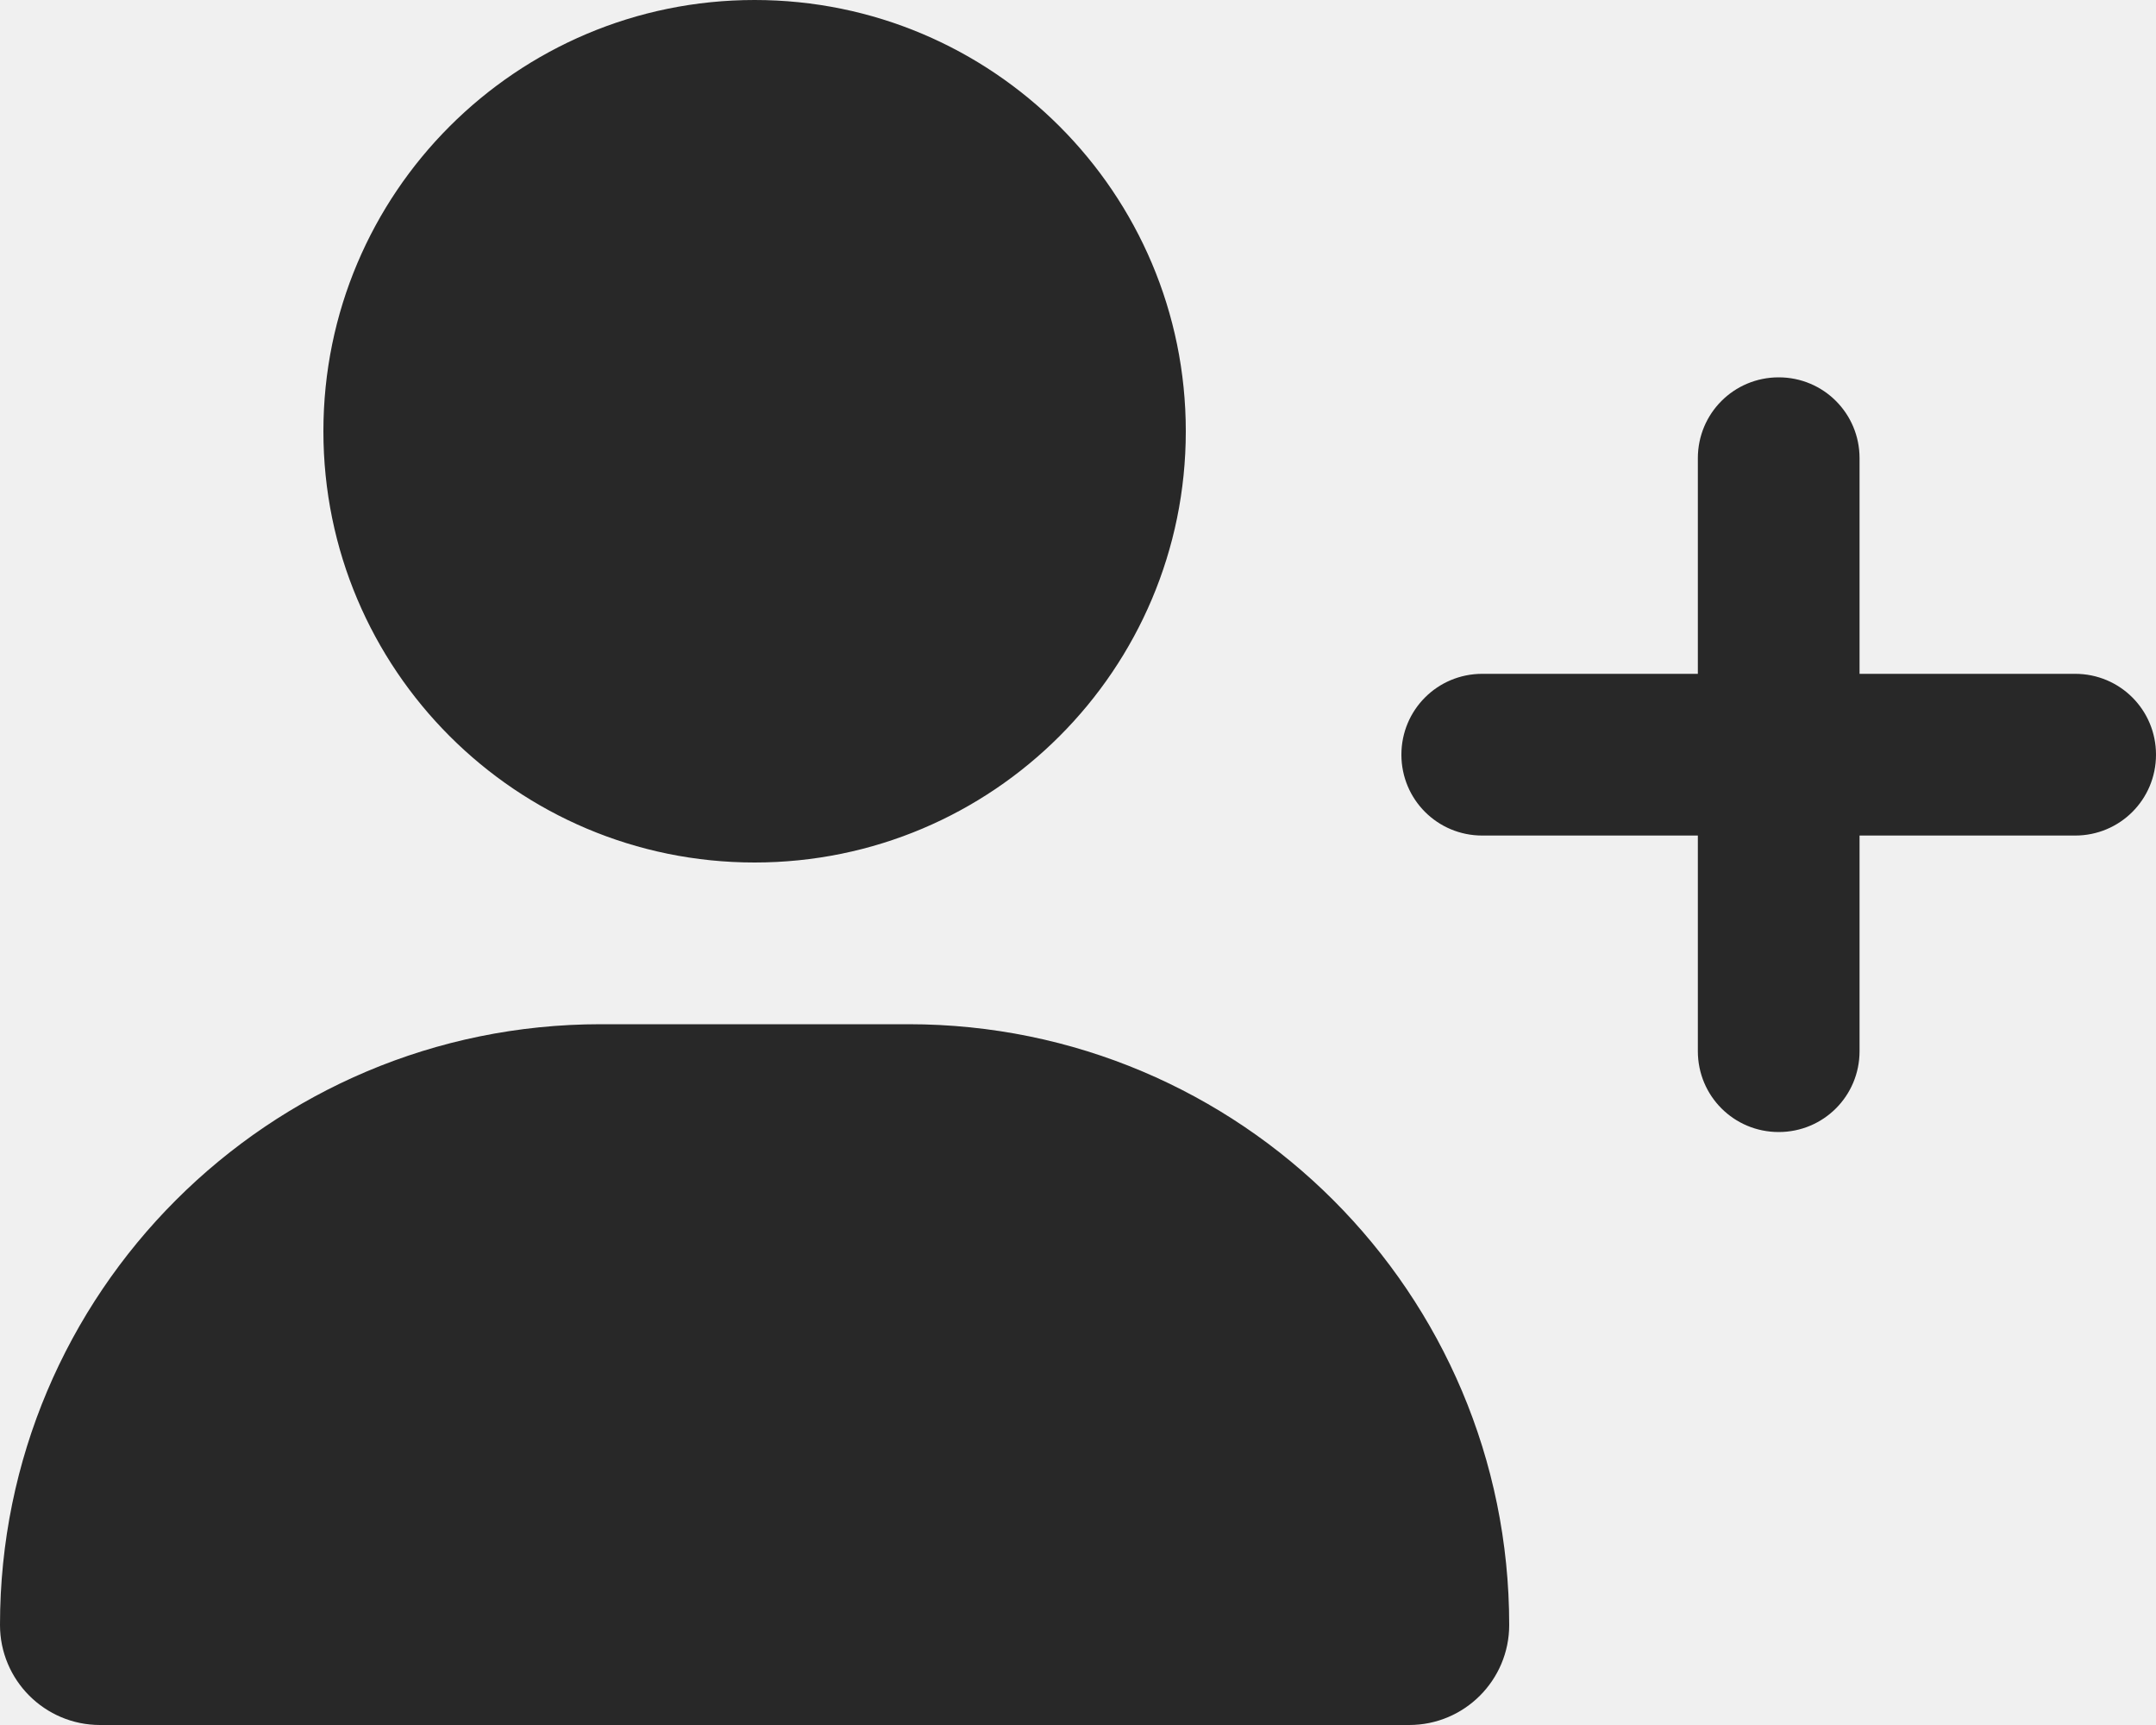
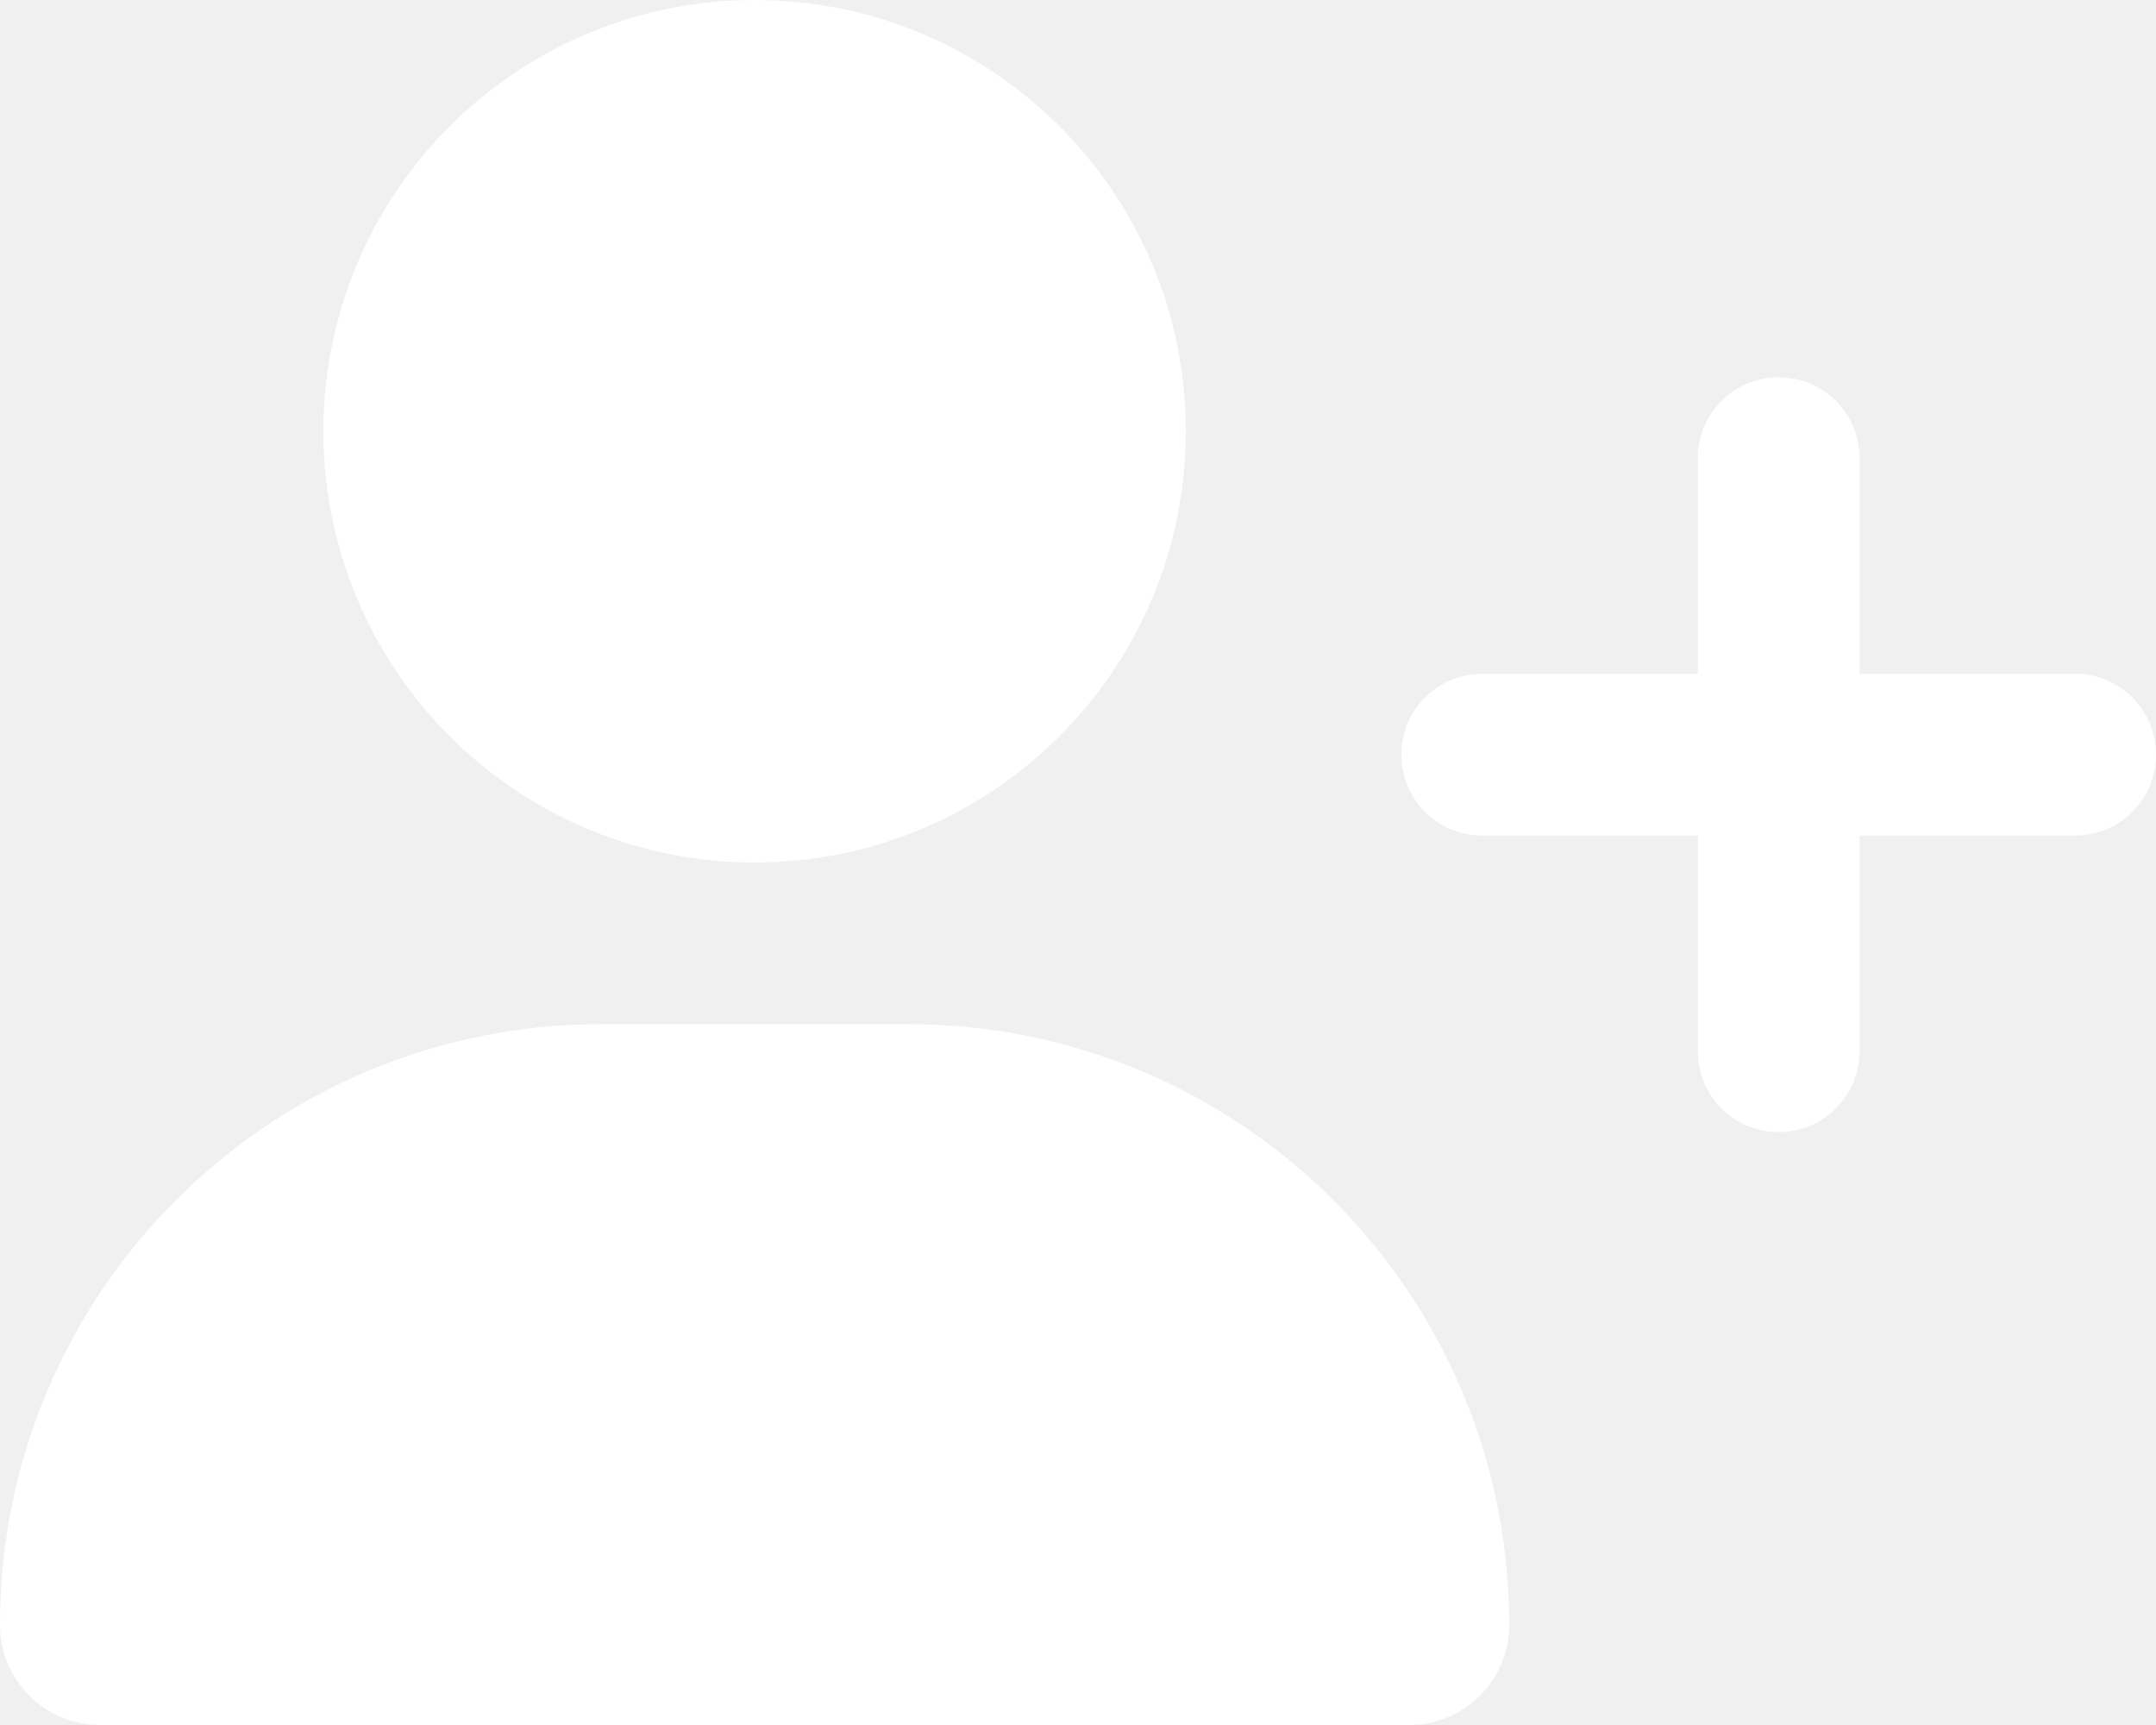
<svg xmlns="http://www.w3.org/2000/svg" viewBox="0 0 640 512">
-   <path fill="#282828" d="M96 128a128 128 0 1 1 256 0A128 128 0 1 1 96 128zM0 482.3C0 383.8 79.8 304 178.3 304l91.4 0C368.2 304 448 383.8 448 482.3c0 16.4-13.3 29.7-29.7 29.7L29.7 512C13.3 512 0 498.7 0 482.3zM504 312l0-64-64 0c-13.3 0-24-10.7-24-24s10.7-24 24-24l64 0 0-64c0-13.3 10.7-24 24-24s24 10.7 24 24l0 64 64 0c13.3 0 24 10.7 24 24s-10.7 24-24 24l-64 0 0 64c0 13.3-10.7 24-24 24s-24-10.7-24-24z" />
+   <path fill="#ffffff" d="M96 128a128 128 0 1 1 256 0A128 128 0 1 1 96 128zM0 482.3C0 383.8 79.8 304 178.3 304l91.4 0C368.2 304 448 383.8 448 482.3c0 16.4-13.3 29.7-29.7 29.7L29.7 512C13.3 512 0 498.7 0 482.3zM504 312l0-64-64 0c-13.3 0-24-10.7-24-24s10.7-24 24-24l64 0 0-64c0-13.3 10.7-24 24-24s24 10.7 24 24l0 64 64 0c13.3 0 24 10.7 24 24s-10.7 24-24 24l-64 0 0 64c0 13.3-10.7 24-24 24s-24-10.7-24-24z" />
</svg>
